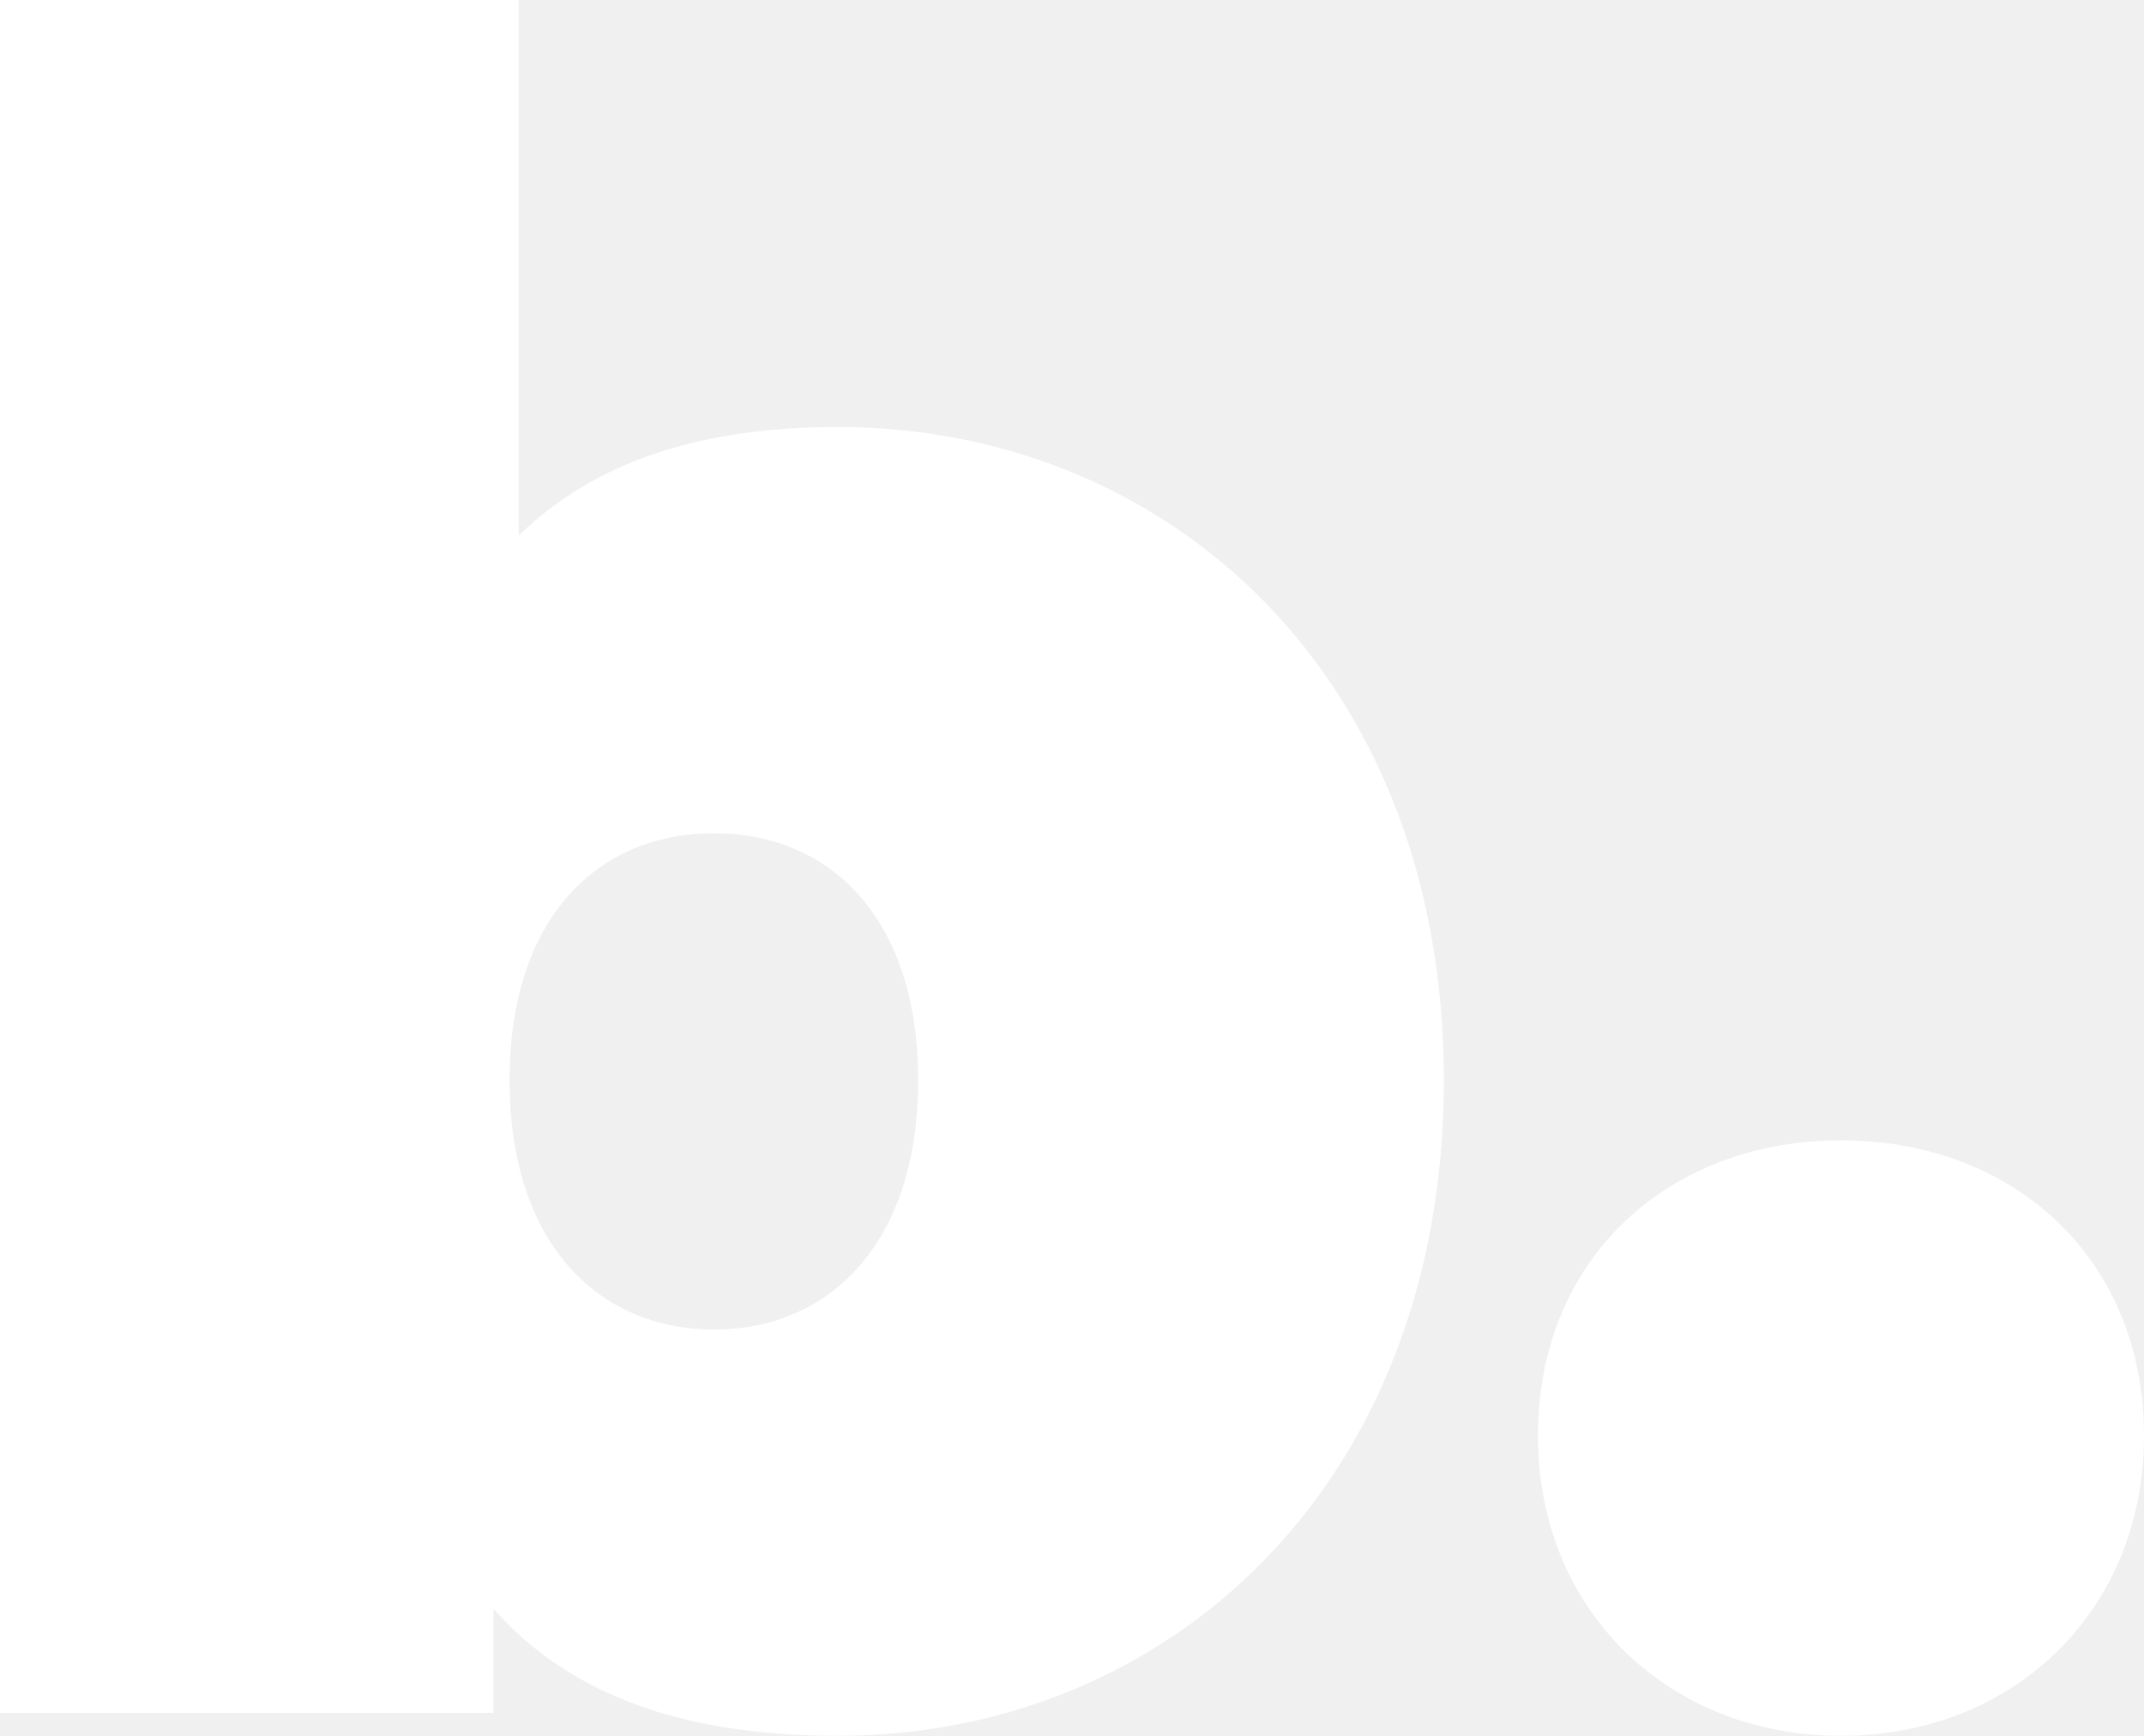
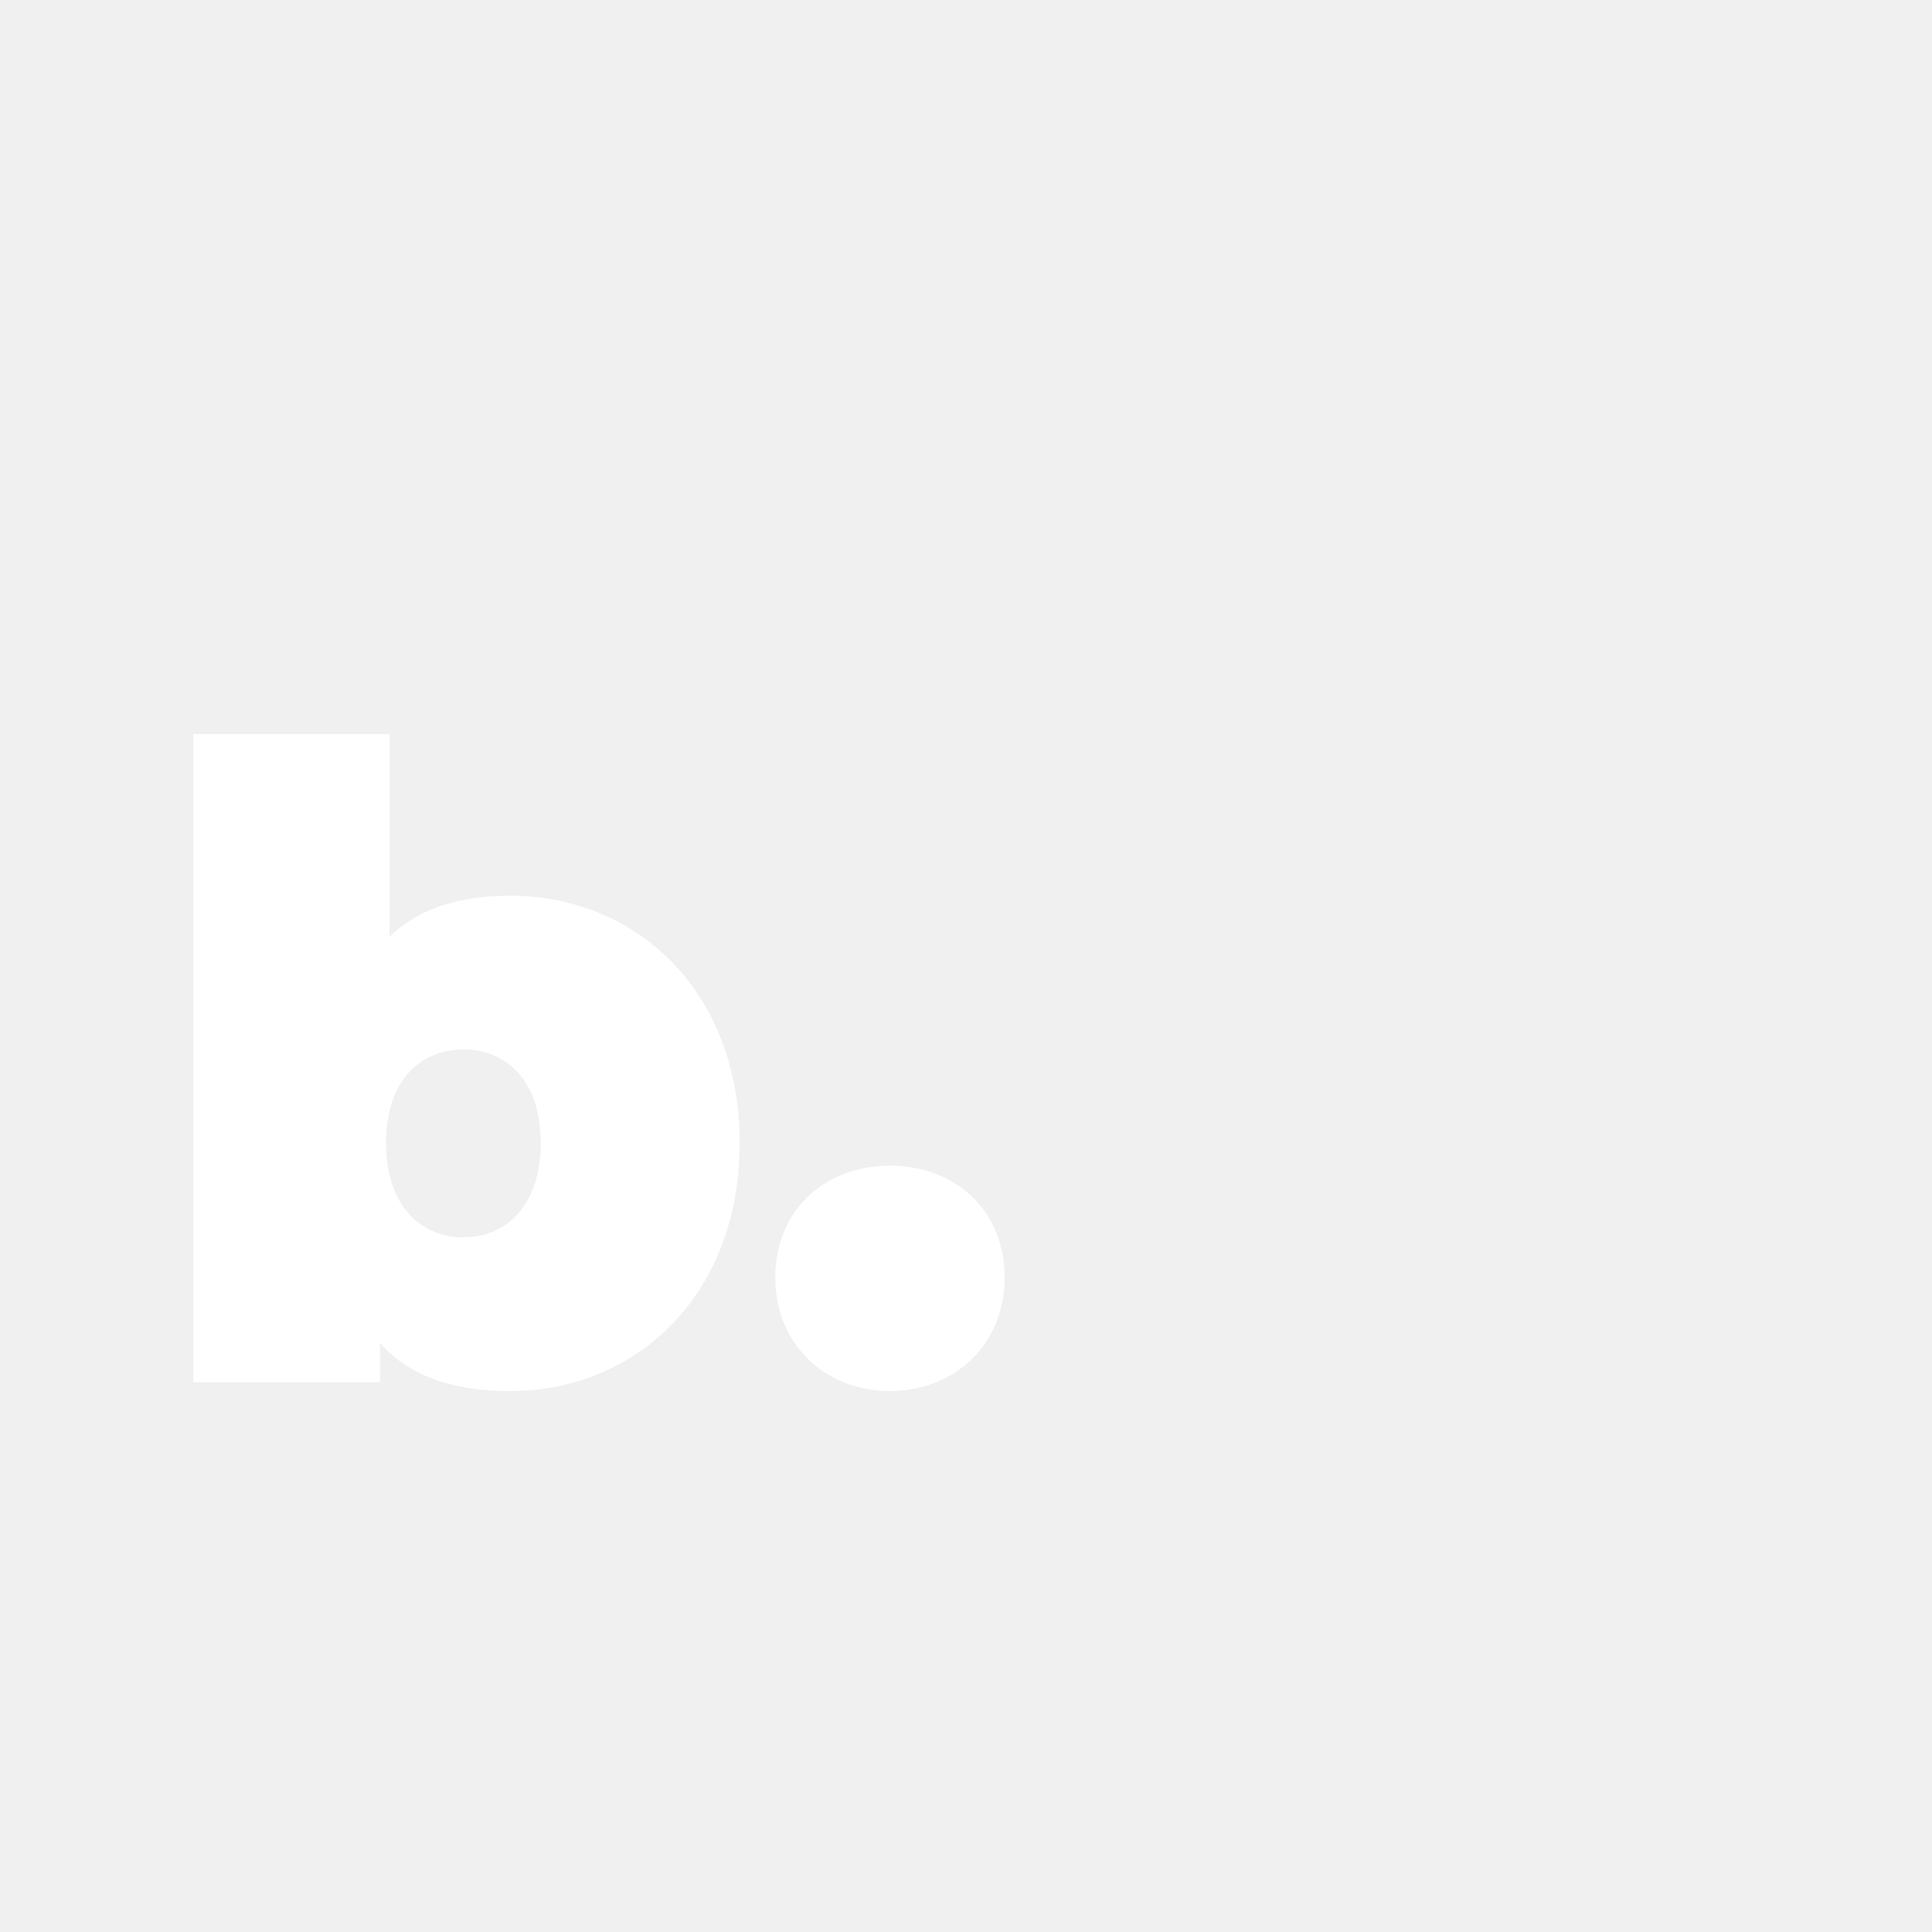
- <svg xmlns="http://www.w3.org/2000/svg" width="21" height="17">
-   <path fill="#FFF" d="M8.207 17c3.215 0 5.935-2.441 5.935-6.42s-2.72-6.398-5.935-6.398c-1.35 0-2.384.34-3.126 1.063V0H0v16.774h4.834v-1.017C5.576 16.593 6.678 17 8.207 17zm-1.214-3.979c-1.125 0-2.002-.836-2.002-2.441s.877-2.42 2.002-2.42c1.124 0 2 .815 2 2.42s-.876 2.441-2 2.441zM18.033 17C19.717 17 21 15.78 21 14.061c0-1.74-1.282-2.893-2.968-2.893s-2.968 1.152-2.968 2.893c0 1.718 1.282 2.939 2.968 2.939z" />
+ <svg xmlns="http://www.w3.org/2000/svg" class="svg" viewBox="0 0 50 50">
+   <path transform="translate(5, 19)" class="svg-text" fill="#FFF" d="M8.207 17c3.215 0 5.935-2.441 5.935-6.42s-2.72-6.398-5.935-6.398c-1.35 0-2.384.34-3.126 1.063V0H0v16.774h4.834v-1.017C5.576 16.593 6.678 17 8.207 17zm-1.214-3.979c-1.125 0-2.002-.836-2.002-2.441s.877-2.42 2.002-2.42c1.124 0 2 .815 2 2.42s-.876 2.441-2 2.441zM18.033 17C19.717 17 21 15.78 21 14.061c0-1.74-1.282-2.893-2.968-2.893s-2.968 1.152-2.968 2.893c0 1.718 1.282 2.939 2.968 2.939z" />
</svg>
